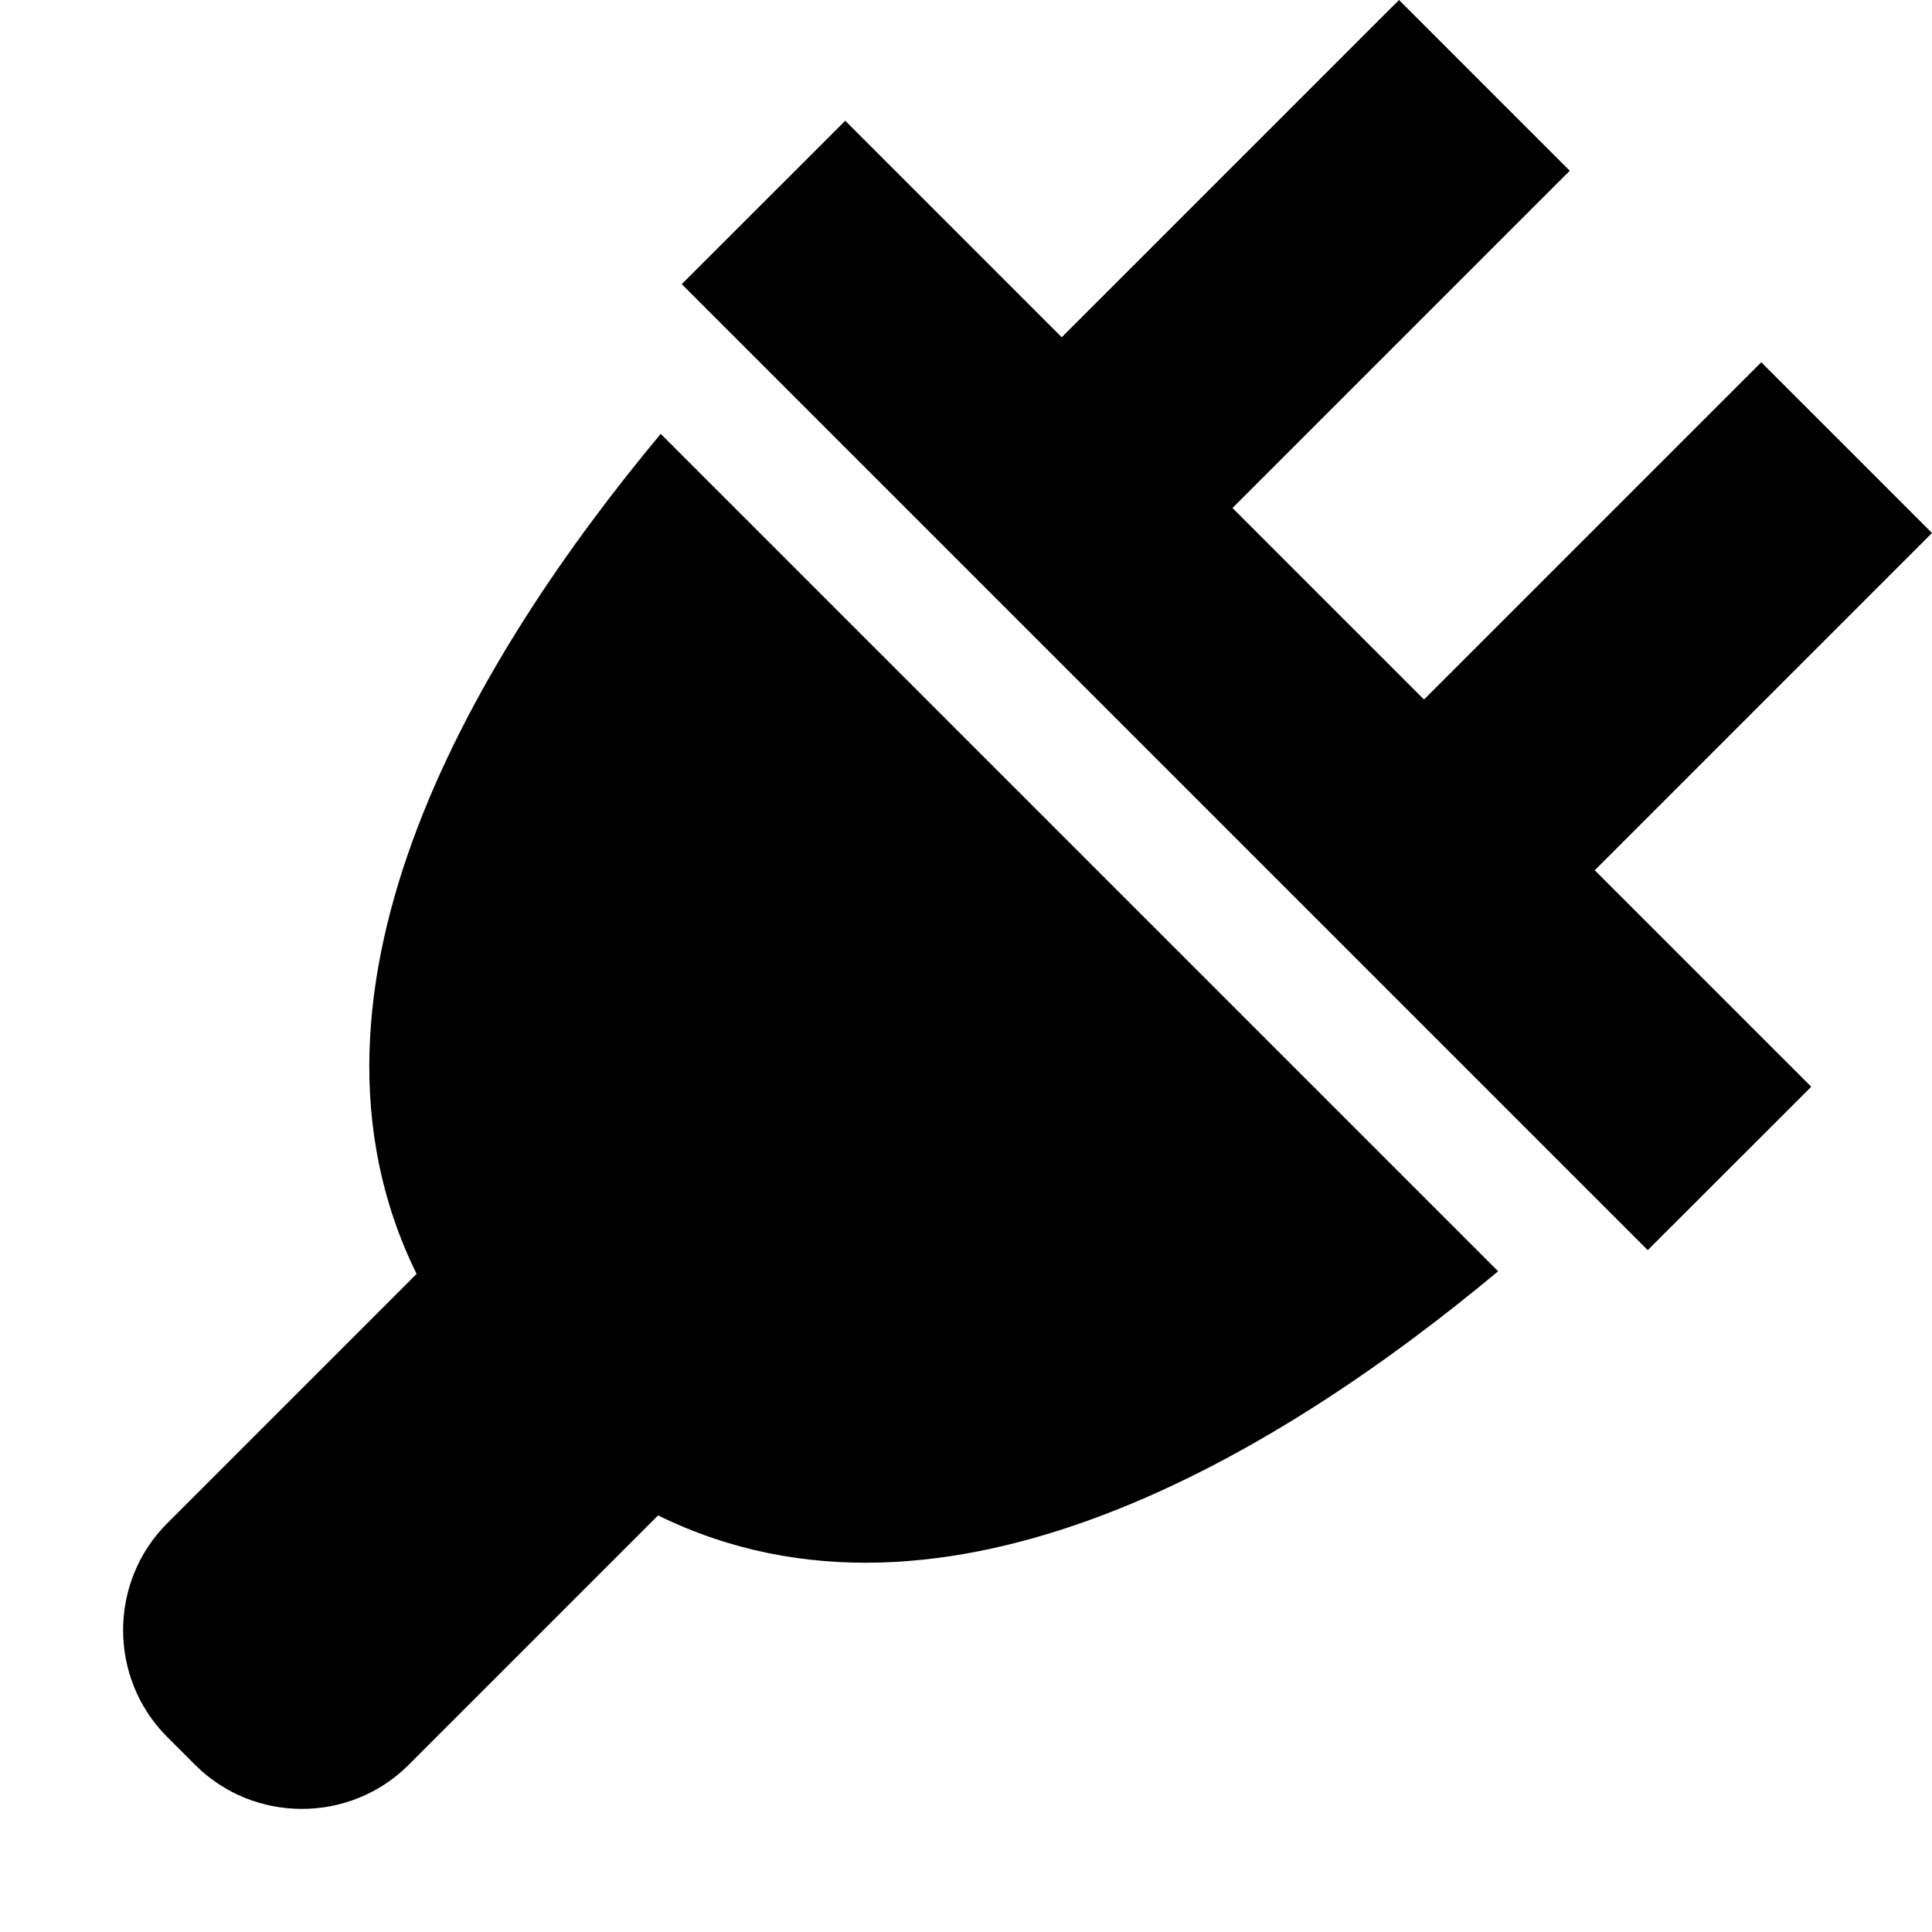
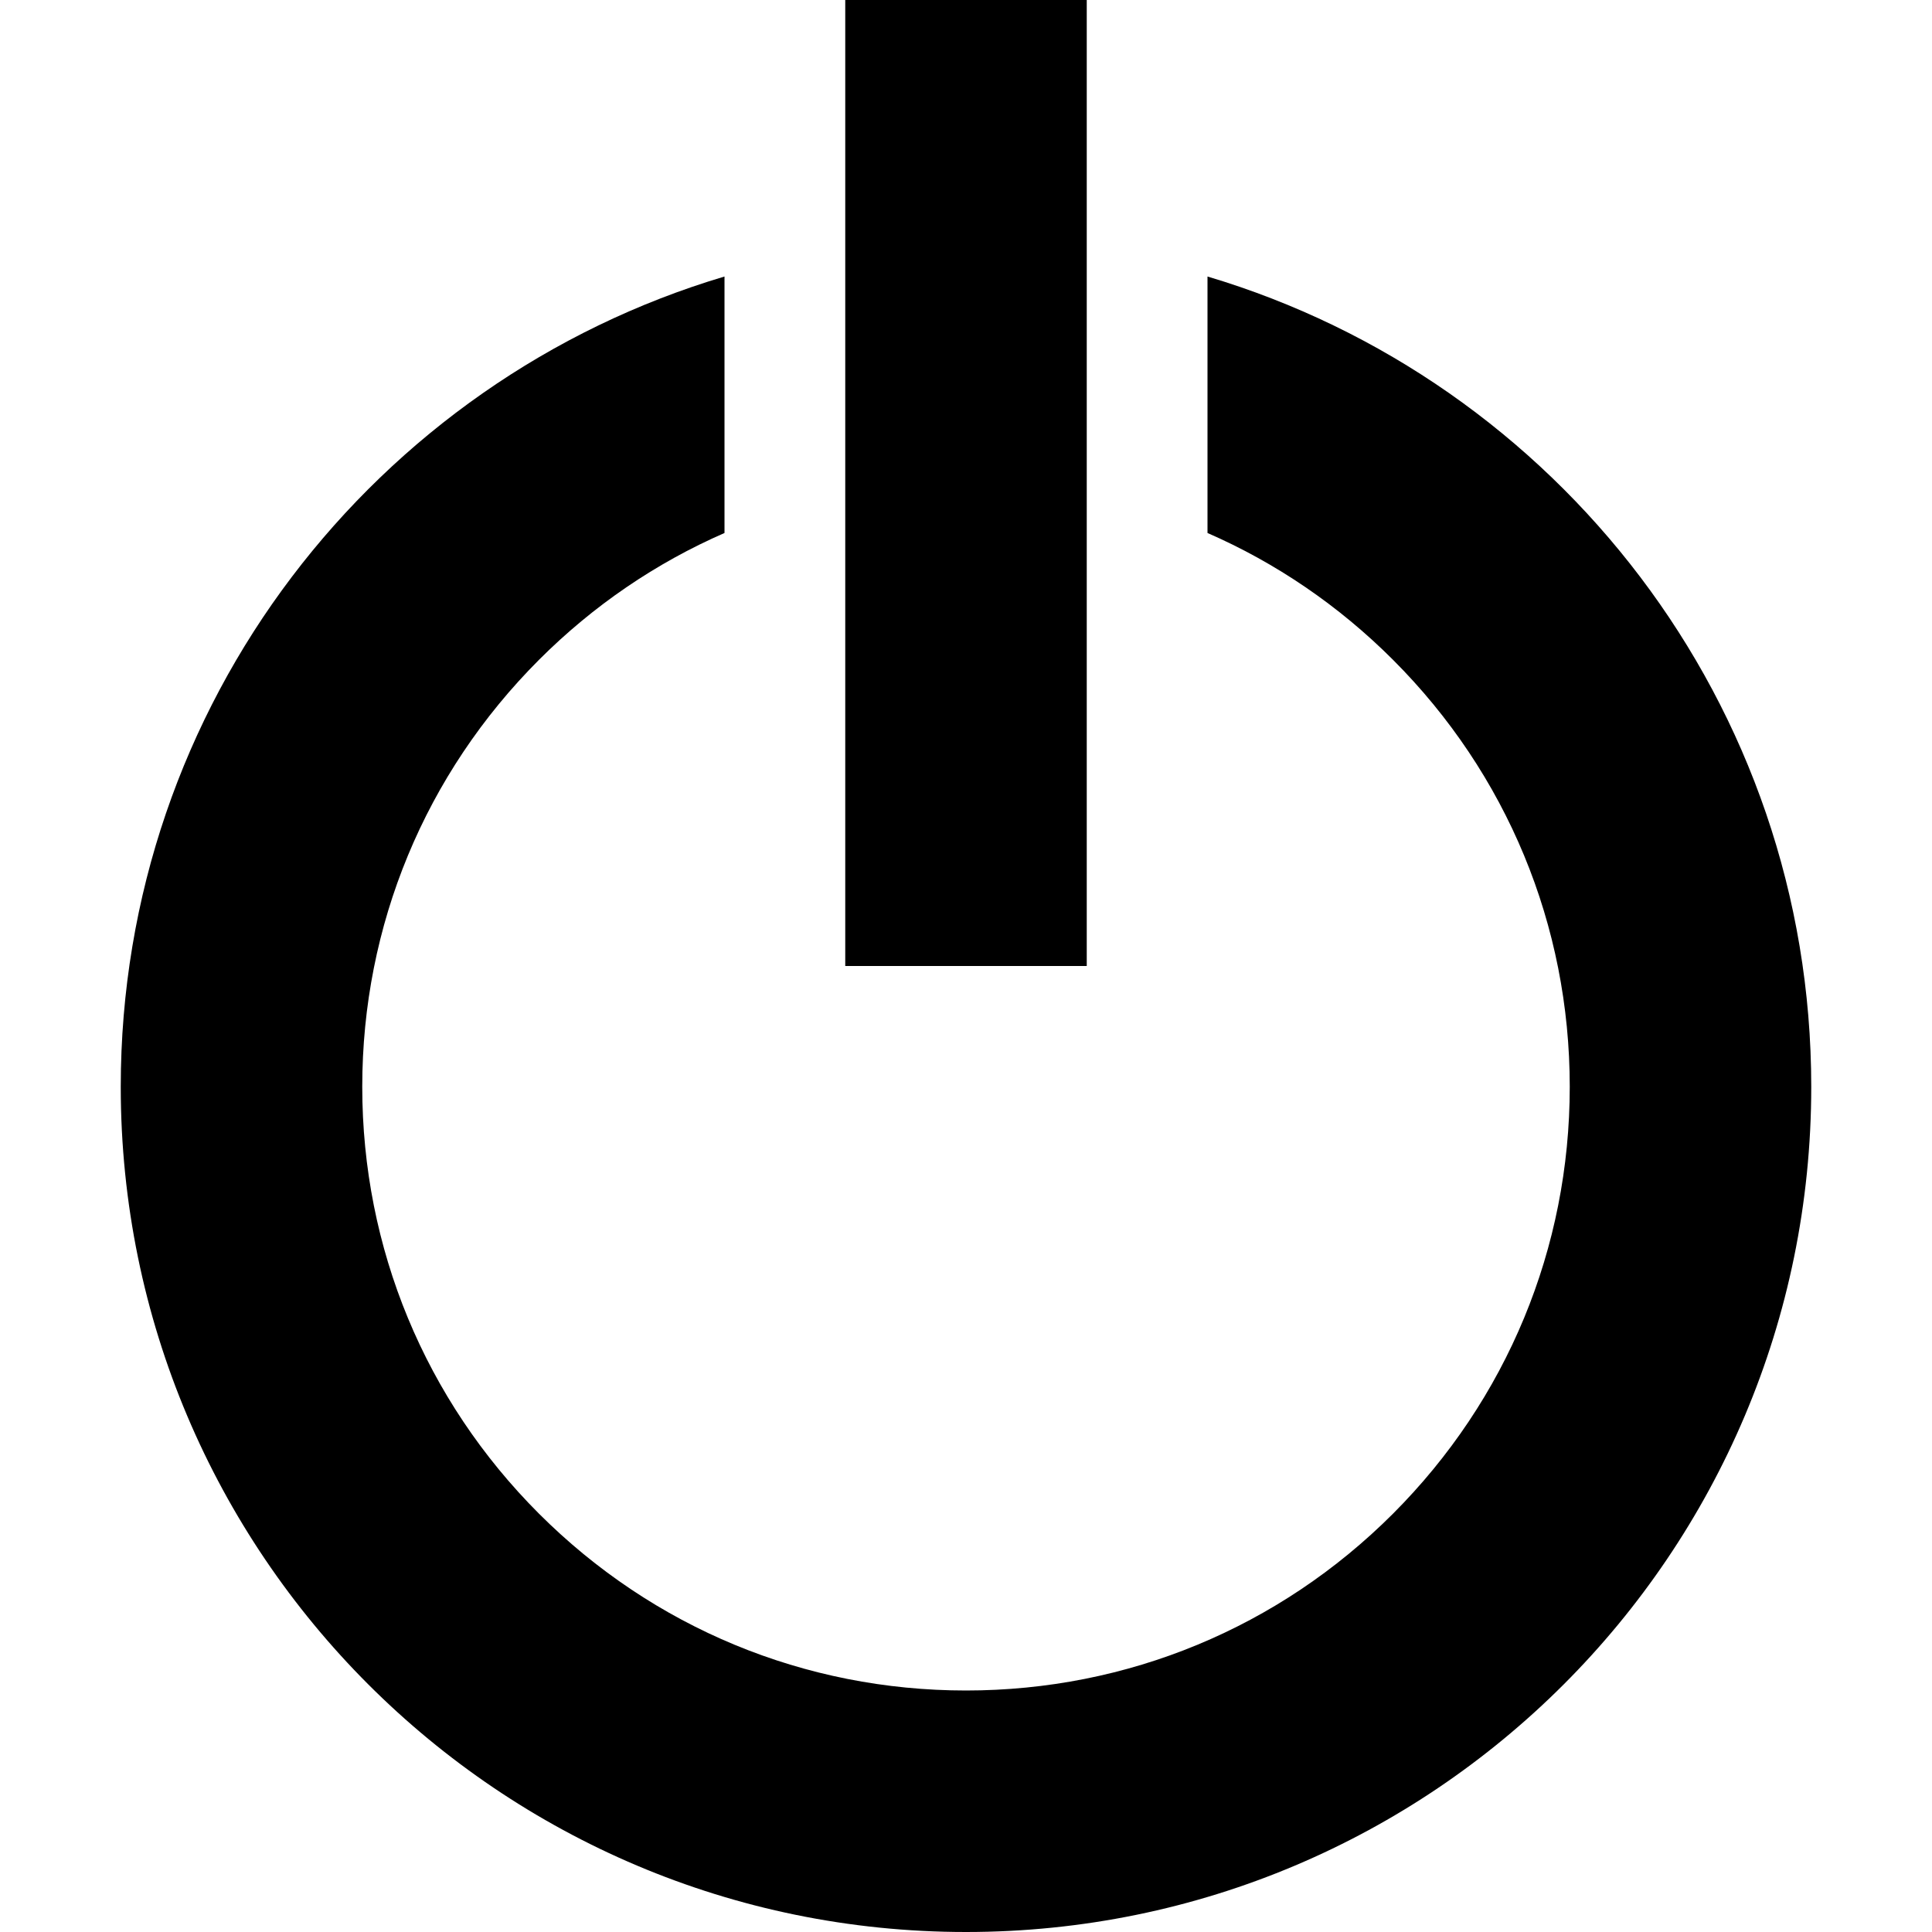
<svg xmlns="http://www.w3.org/2000/svg" version="1.1" width="16" height="16" viewBox="0 0 16 16">
-   <path fill="#000000" d="M16 4.414l-1.414-1.414-2.793 2.793-1.586-1.586 2.793-2.793-1.414-1.414-2.793 2.793-1.793-1.793-1.354 1.353 8 8 1.354-1.353-1.793-1.793 2.793-2.793z" />
-   <path fill="#000000" d="M12.407 10.528l-6.935-6.935c-1.497 1.795-3.196 4.57-2.022 6.957l-2.066 2.066c-0.486 0.486-0.486 1.282 0 1.768l0.232 0.232c0.486 0.486 1.282 0.486 1.768 0l2.066-2.066c2.387 1.174 5.161-0.524 6.957-2.022z" />
+   <path fill="#000000" d="M10 2.29v2.124c0.566 0.247 1.086 0.6 1.536 1.050 0.944 0.944 1.464 2.2 1.464 3.536s-0.52 2.591-1.464 3.536c-0.944 0.944-2.2 1.464-3.536 1.464s-2.591-0.52-3.536-1.464c-0.944-0.944-1.464-2.2-1.464-3.536s0.52-2.591 1.464-3.536c0.45-0.45 0.97-0.803 1.536-1.050v-2.124c-2.891 0.861-5 3.539-5 6.71 0 3.866 3.134 7 7 7s7-3.134 7-7c0-3.171-2.109-5.849-5-6.71zM7 0h2v8h-2z" />
</svg>
